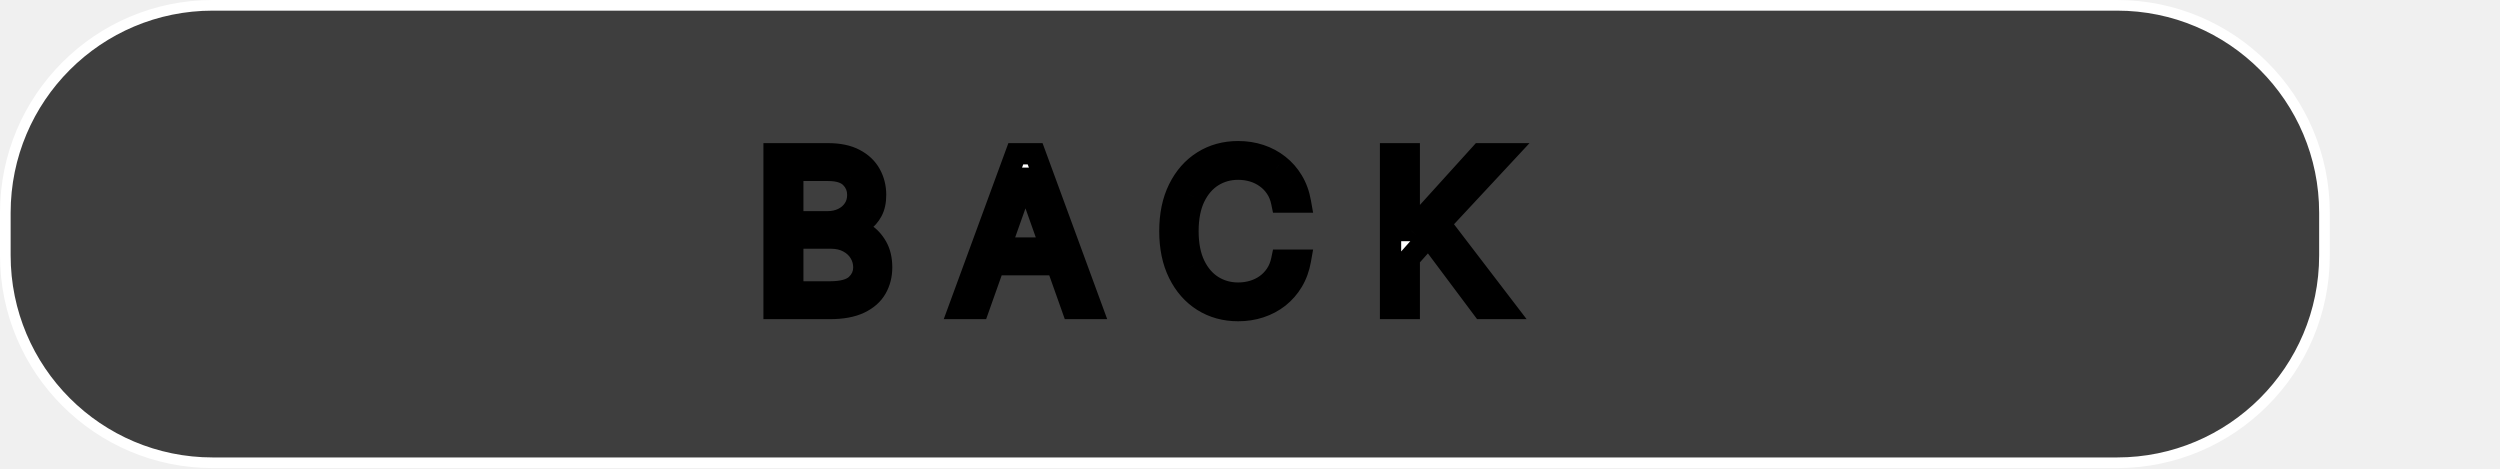
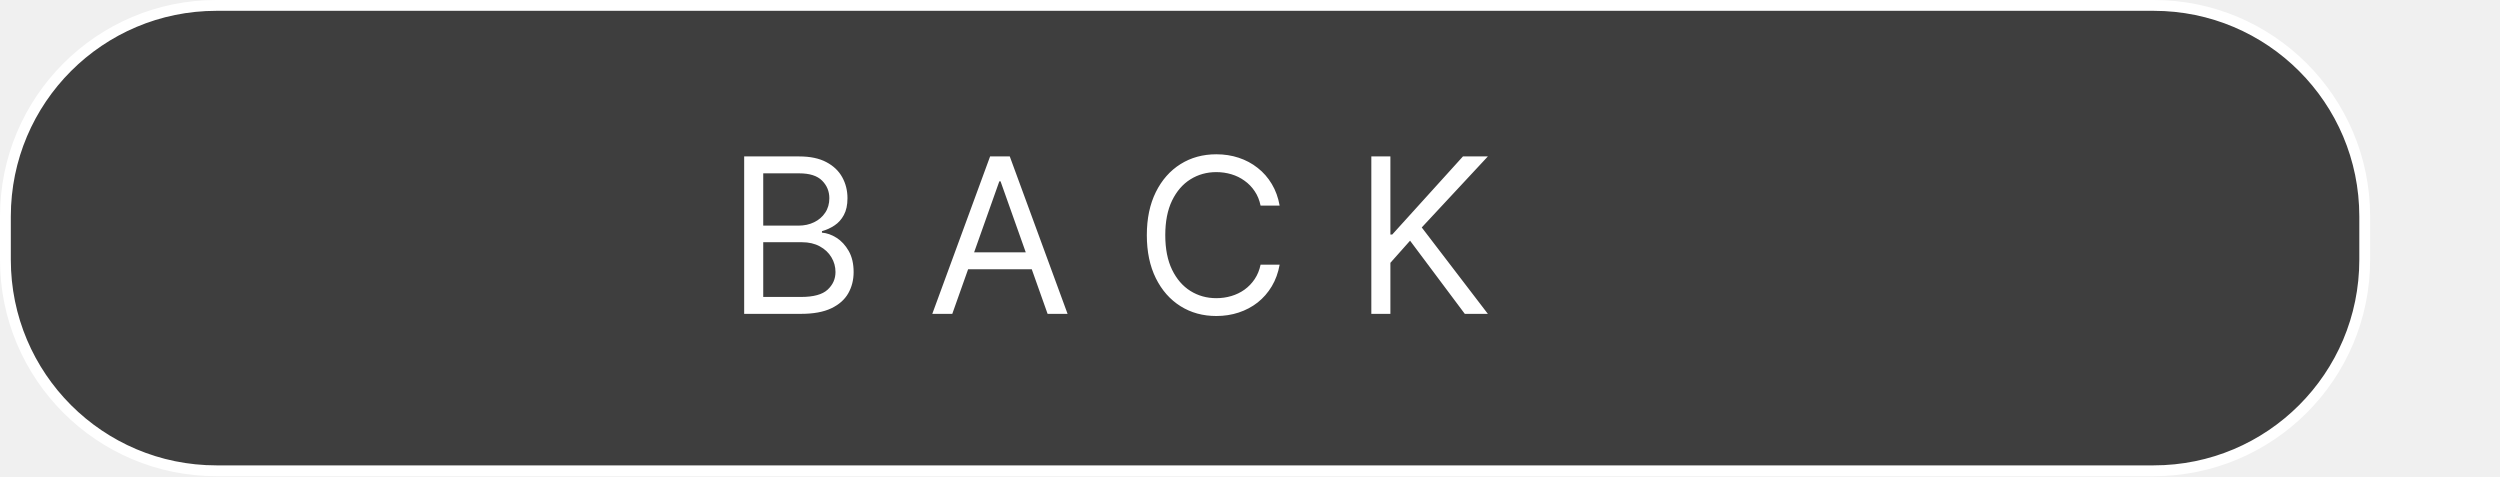
- <svg xmlns="http://www.w3.org/2000/svg" width="235" height="44" viewBox="0 0 235 44" fill="none">
+ <svg xmlns="http://www.w3.org/2000/svg" width="231" height="44" viewBox="0 0 231 44" fill="none">
  <rect x="0.5" y="0.5" width="218" height="43" rx="19.5" fill="black" fill-opacity="0.74" stroke="white" />
-   <path d="M72.761 29V14.454H77.847C78.86 14.454 79.695 14.63 80.354 14.98C81.012 15.326 81.502 15.792 81.824 16.379C82.146 16.962 82.307 17.608 82.307 18.318C82.307 18.943 82.195 19.459 81.973 19.866C81.755 20.274 81.466 20.596 81.106 20.832C80.751 21.069 80.365 21.244 79.949 21.358V21.5C80.394 21.528 80.841 21.685 81.291 21.969C81.741 22.253 82.117 22.66 82.421 23.19C82.724 23.721 82.875 24.369 82.875 25.136C82.875 25.866 82.709 26.521 82.378 27.104C82.046 27.686 81.523 28.148 80.808 28.489C80.093 28.829 79.163 29 78.017 29H72.761ZM74.523 27.438H78.017C79.168 27.438 79.984 27.215 80.467 26.77C80.955 26.32 81.199 25.776 81.199 25.136C81.199 24.644 81.073 24.189 80.822 23.773C80.572 23.351 80.214 23.015 79.75 22.764C79.286 22.509 78.737 22.381 78.102 22.381H74.523V27.438ZM74.523 20.847H77.79C78.32 20.847 78.798 20.742 79.224 20.534C79.655 20.326 79.996 20.032 80.247 19.653C80.503 19.275 80.631 18.829 80.631 18.318C80.631 17.679 80.408 17.137 79.963 16.692C79.518 16.242 78.812 16.017 77.847 16.017H74.523V20.847ZM91.991 29H90.144L95.485 14.454H97.303L102.644 29H100.798L96.451 16.756H96.337L91.991 29ZM92.673 23.318H100.116V24.881H92.673V23.318ZM122.239 19H120.478C120.374 18.493 120.192 18.048 119.931 17.665C119.675 17.281 119.363 16.959 118.994 16.699C118.629 16.434 118.224 16.235 117.779 16.102C117.334 15.97 116.87 15.903 116.387 15.903C115.506 15.903 114.709 16.126 113.994 16.571C113.283 17.016 112.718 17.672 112.296 18.538C111.879 19.405 111.671 20.468 111.671 21.727C111.671 22.987 111.879 24.05 112.296 24.916C112.718 25.783 113.283 26.438 113.994 26.884C114.709 27.329 115.506 27.551 116.387 27.551C116.87 27.551 117.334 27.485 117.779 27.352C118.224 27.22 118.629 27.023 118.994 26.763C119.363 26.498 119.675 26.173 119.931 25.79C120.192 25.401 120.374 24.956 120.478 24.454H122.239C122.107 25.198 121.865 25.863 121.515 26.45C121.165 27.037 120.729 27.537 120.208 27.949C119.687 28.356 119.103 28.666 118.454 28.879C117.81 29.092 117.121 29.199 116.387 29.199C115.147 29.199 114.043 28.896 113.077 28.29C112.112 27.684 111.352 26.822 110.798 25.704C110.244 24.587 109.967 23.261 109.967 21.727C109.967 20.193 110.244 18.867 110.798 17.75C111.352 16.633 112.112 15.771 113.077 15.165C114.043 14.559 115.147 14.256 116.387 14.256C117.121 14.256 117.81 14.362 118.454 14.575C119.103 14.788 119.687 15.101 120.208 15.513C120.729 15.92 121.165 16.417 121.515 17.004C121.865 17.587 122.107 18.252 122.239 19ZM130.711 29V14.454H132.472V21.671H132.642L139.176 14.454H141.478L135.37 21.017L141.478 29H139.347L134.29 22.239L132.472 24.284V29H130.711Z" fill="white" />
-   <path d="M72.761 29H71.761V30H72.761V29ZM72.761 14.454V13.454H71.761V14.454H72.761ZM80.354 14.98L79.884 15.863L79.889 15.865L80.354 14.98ZM81.824 16.379L80.947 16.86L80.949 16.863L81.824 16.379ZM81.973 19.866L81.096 19.387L81.091 19.395L81.973 19.866ZM81.106 20.832L80.557 19.997L80.552 20L81.106 20.832ZM79.949 21.358L79.686 20.393L78.949 20.594V21.358H79.949ZM79.949 21.5H78.949V22.438L79.885 22.498L79.949 21.5ZM81.291 21.969L80.757 22.814L80.757 22.814L81.291 21.969ZM82.378 27.104L83.247 27.598L83.247 27.598L82.378 27.104ZM80.808 28.489L80.378 27.586L80.378 27.586L80.808 28.489ZM74.523 27.438H73.523V28.438H74.523V27.438ZM80.467 26.77L81.145 27.505L81.145 27.505L80.467 26.77ZM80.822 23.773L79.963 24.284L79.966 24.289L80.822 23.773ZM79.75 22.764L79.267 23.64L79.274 23.644L79.75 22.764ZM74.523 22.381V21.381H73.523V22.381H74.523ZM74.523 20.847H73.523V21.847H74.523V20.847ZM79.224 20.534L78.789 19.634L78.785 19.636L79.224 20.534ZM80.247 19.653L79.418 19.094L79.413 19.101L80.247 19.653ZM79.963 16.692L79.252 17.395L79.256 17.399L79.963 16.692ZM74.523 16.017V15.017H73.523V16.017H74.523ZM73.761 29V14.454H71.761V29H73.761ZM72.761 15.454H77.847V13.454H72.761V15.454ZM77.847 15.454C78.752 15.454 79.413 15.612 79.884 15.863L80.824 14.097C79.978 13.647 78.968 13.454 77.847 13.454V15.454ZM79.889 15.865C80.393 16.13 80.73 16.464 80.947 16.86L82.701 15.898C82.274 15.12 81.631 14.521 80.819 14.095L79.889 15.865ZM80.949 16.863C81.183 17.287 81.307 17.765 81.307 18.318H83.307C83.307 17.451 83.108 16.636 82.699 15.895L80.949 16.863ZM81.307 18.318C81.307 18.831 81.215 19.169 81.096 19.387L82.85 20.346C83.177 19.75 83.307 19.055 83.307 18.318H81.307ZM81.091 19.395C80.946 19.666 80.767 19.858 80.557 19.997L81.656 21.668C82.165 21.333 82.564 20.881 82.855 20.338L81.091 19.395ZM80.552 20C80.287 20.177 80 20.308 79.686 20.393L80.212 22.323C80.731 22.181 81.216 21.962 81.661 21.664L80.552 20ZM78.949 21.358V21.5H80.949V21.358H78.949ZM79.885 22.498C80.134 22.514 80.422 22.602 80.757 22.814L81.825 21.123C81.261 20.767 80.654 20.543 80.013 20.502L79.885 22.498ZM80.757 22.814C81.049 22.999 81.318 23.277 81.552 23.686L83.289 22.694C82.917 22.043 82.433 21.507 81.825 21.123L80.757 22.814ZM81.552 23.686C81.749 24.032 81.875 24.5 81.875 25.136H83.875C83.875 24.239 83.698 23.41 83.289 22.694L81.552 23.686ZM81.875 25.136C81.875 25.708 81.747 26.191 81.509 26.609L83.247 27.598C83.672 26.852 83.875 26.023 83.875 25.136H81.875ZM81.509 26.609C81.296 26.983 80.943 27.317 80.378 27.586L81.239 29.391C82.104 28.979 82.797 28.389 83.247 27.598L81.509 26.609ZM80.378 27.586C79.844 27.841 79.076 28 78.017 28V30C79.25 30 80.343 29.818 81.239 29.391L80.378 27.586ZM78.017 28H72.761V30H78.017V28ZM74.523 28.438H78.017V26.438H74.523V28.438ZM78.017 28.438C79.246 28.438 80.381 28.209 81.145 27.505L79.79 26.035C79.588 26.221 79.089 26.438 78.017 26.438V28.438ZM81.145 27.505C81.829 26.874 82.199 26.067 82.199 25.136H80.199C80.199 25.485 80.081 25.766 79.789 26.035L81.145 27.505ZM82.199 25.136C82.199 24.465 82.025 23.831 81.679 23.257L79.966 24.289C80.122 24.548 80.199 24.823 80.199 25.136H82.199ZM81.682 23.261C81.331 22.673 80.836 22.215 80.226 21.885L79.274 23.644C79.592 23.816 79.812 24.03 79.963 24.284L81.682 23.261ZM80.233 21.888C79.594 21.537 78.872 21.381 78.102 21.381V23.381C78.601 23.381 78.978 23.48 79.267 23.64L80.233 21.888ZM78.102 21.381H74.523V23.381H78.102V21.381ZM73.523 22.381V27.438H75.523V22.381H73.523ZM74.523 21.847H77.79V19.847H74.523V21.847ZM77.79 21.847C78.454 21.847 79.085 21.715 79.664 21.433L78.785 19.636C78.511 19.77 78.186 19.847 77.79 19.847V21.847ZM79.66 21.434C80.243 21.152 80.725 20.742 81.081 20.206L79.413 19.101C79.267 19.322 79.067 19.499 78.789 19.634L79.66 21.434ZM81.076 20.213C81.456 19.649 81.631 19.004 81.631 18.318H79.631C79.631 18.655 79.549 18.9 79.418 19.094L81.076 20.213ZM81.631 18.318C81.631 17.418 81.306 16.62 80.67 15.985L79.256 17.399C79.51 17.653 79.631 17.94 79.631 18.318H81.631ZM80.674 15.988C79.962 15.269 78.941 15.017 77.847 15.017V17.017C78.684 17.017 79.074 17.215 79.252 17.395L80.674 15.988ZM77.847 15.017H74.523V17.017H77.847V15.017ZM73.523 16.017V20.847H75.523V16.017H73.523ZM91.991 29V30H92.697L92.933 29.334L91.991 29ZM90.144 29L89.206 28.655L88.712 30H90.144V29ZM95.485 14.454V13.454H94.787L94.546 14.11L95.485 14.454ZM97.303 14.454L98.242 14.11L98.001 13.454H97.303V14.454ZM102.644 29V30H104.077L103.583 28.655L102.644 29ZM100.798 29L99.855 29.334L100.091 30H100.798V29ZM96.451 16.756L97.393 16.421L97.157 15.756H96.451V16.756ZM96.337 16.756V15.756H95.631L95.395 16.421L96.337 16.756ZM92.673 23.318V22.318H91.673V23.318H92.673ZM100.116 23.318H101.116V22.318H100.116V23.318ZM100.116 24.881V25.881H101.116V24.881H100.116ZM92.673 24.881H91.673V25.881H92.673V24.881ZM91.991 28H90.144V30H91.991V28ZM91.083 29.345L96.424 14.799L94.546 14.11L89.206 28.655L91.083 29.345ZM95.485 15.454H97.303V13.454H95.485V15.454ZM96.365 14.799L101.705 29.345L103.583 28.655L98.242 14.11L96.365 14.799ZM102.644 28H100.798V30H102.644V28ZM101.74 28.666L97.393 16.421L95.509 17.09L99.855 29.334L101.74 28.666ZM96.451 15.756H96.337V17.756H96.451V15.756ZM95.395 16.421L91.048 28.666L92.933 29.334L97.28 17.09L95.395 16.421ZM92.673 24.318H100.116V22.318H92.673V24.318ZM99.116 23.318V24.881H101.116V23.318H99.116ZM100.116 23.881H92.673V25.881H100.116V23.881ZM93.673 24.881V23.318H91.673V24.881H93.673ZM122.239 19V20H123.432L123.224 18.826L122.239 19ZM120.478 19L119.498 19.201L119.663 20H120.478V19ZM119.931 17.665L119.099 18.22L119.104 18.227L119.931 17.665ZM118.994 16.699L118.405 17.508L118.411 17.512L118.417 17.516L118.994 16.699ZM117.779 16.102L117.494 17.061L117.494 17.061L117.779 16.102ZM113.994 16.571L113.465 15.722L113.463 15.724L113.994 16.571ZM112.296 18.538L111.397 18.101L111.395 18.105L112.296 18.538ZM112.296 24.916L111.395 25.35L111.397 25.354L112.296 24.916ZM113.994 26.884L113.463 27.731L113.465 27.733L113.994 26.884ZM117.779 27.352L117.494 26.394L117.494 26.394L117.779 27.352ZM118.994 26.763L119.575 27.576L119.577 27.575L118.994 26.763ZM119.931 25.79L119.101 25.233L119.099 25.235L119.931 25.79ZM120.478 24.454V23.454H119.664L119.499 24.251L120.478 24.454ZM122.239 24.454L123.224 24.63L123.433 23.454H122.239V24.454ZM121.515 26.45L120.656 25.938L120.656 25.938L121.515 26.45ZM120.208 27.949L120.824 28.737L120.828 28.733L120.208 27.949ZM118.454 28.879L118.142 27.929L118.14 27.93L118.454 28.879ZM113.077 28.29L112.546 29.137L112.546 29.137L113.077 28.29ZM110.798 25.704L111.694 25.26L111.694 25.26L110.798 25.704ZM110.798 17.75L109.902 17.306L110.798 17.75ZM118.454 14.575L118.14 15.525L118.142 15.525L118.454 14.575ZM120.208 15.513L119.588 16.297L119.592 16.301L120.208 15.513ZM121.515 17.004L120.656 17.517L120.658 17.52L121.515 17.004ZM122.239 18H120.478V20H122.239V18ZM121.457 18.799C121.33 18.178 121.101 17.607 120.758 17.103L119.104 18.227C119.282 18.489 119.418 18.809 119.498 19.201L121.457 18.799ZM120.763 17.11C120.441 16.626 120.042 16.215 119.57 15.882L118.417 17.516C118.684 17.704 118.91 17.936 119.099 18.22L120.763 17.11ZM119.582 15.89C119.123 15.556 118.615 15.308 118.065 15.144L117.494 17.061C117.833 17.162 118.135 17.311 118.405 17.508L119.582 15.89ZM118.065 15.144C117.523 14.983 116.963 14.903 116.387 14.903V16.903C116.777 16.903 117.145 16.957 117.494 17.061L118.065 15.144ZM116.387 14.903C115.329 14.903 114.346 15.174 113.465 15.722L114.522 17.42C115.071 17.078 115.684 16.903 116.387 16.903V14.903ZM113.463 15.724C112.571 16.282 111.888 17.092 111.397 18.101L113.195 18.976C113.547 18.252 113.996 17.75 114.525 17.418L113.463 15.724ZM111.395 18.105C110.896 19.142 110.671 20.362 110.671 21.727H112.671C112.671 20.573 112.863 19.668 113.197 18.972L111.395 18.105ZM110.671 21.727C110.671 23.092 110.896 24.313 111.395 25.35L113.197 24.483C112.863 23.787 112.671 22.881 112.671 21.727H110.671ZM111.397 25.354C111.888 26.363 112.571 27.172 113.463 27.731L114.525 26.036C113.996 25.705 113.547 25.203 113.195 24.479L111.397 25.354ZM113.465 27.733C114.346 28.281 115.329 28.551 116.387 28.551V26.551C115.684 26.551 115.071 26.376 114.522 26.035L113.465 27.733ZM116.387 28.551C116.963 28.551 117.523 28.472 118.065 28.311L117.494 26.394C117.145 26.498 116.777 26.551 116.387 26.551V28.551ZM118.065 28.311C118.612 28.148 119.117 27.904 119.575 27.576L118.412 25.949C118.141 26.143 117.837 26.292 117.494 26.394L118.065 28.311ZM119.577 27.575C120.045 27.239 120.442 26.827 120.763 26.345L119.099 25.235C118.909 25.52 118.681 25.756 118.41 25.951L119.577 27.575ZM120.762 26.347C121.101 25.841 121.329 25.274 121.457 24.658L119.499 24.251C119.418 24.639 119.282 24.962 119.101 25.233L120.762 26.347ZM120.478 25.454H122.239V23.454H120.478V25.454ZM121.255 24.279C121.141 24.916 120.939 25.465 120.656 25.938L122.374 26.963C122.792 26.262 123.072 25.48 123.224 24.63L121.255 24.279ZM120.656 25.938C120.366 26.424 120.01 26.83 119.588 27.165L120.828 28.733C121.447 28.244 121.963 27.651 122.374 26.963L120.656 25.938ZM119.592 27.161C119.165 27.495 118.684 27.751 118.142 27.929L118.766 29.829C119.521 29.581 120.209 29.218 120.824 28.737L119.592 27.161ZM118.14 27.93C117.605 28.107 117.023 28.199 116.387 28.199V30.199C117.219 30.199 118.015 30.078 118.768 29.829L118.14 27.93ZM116.387 28.199C115.317 28.199 114.402 27.94 113.609 27.443L112.546 29.137C113.685 29.852 114.976 30.199 116.387 30.199V28.199ZM113.609 27.443C112.814 26.944 112.173 26.229 111.694 25.26L109.902 26.149C110.53 27.416 111.409 28.424 112.546 29.137L113.609 27.443ZM111.694 25.26C111.222 24.309 110.967 23.142 110.967 21.727H108.967C108.967 23.381 109.265 24.865 109.902 26.149L111.694 25.26ZM110.967 21.727C110.967 20.312 111.222 19.145 111.694 18.194L109.902 17.306C109.265 18.589 108.967 20.074 108.967 21.727H110.967ZM111.694 18.194C112.173 17.226 112.814 16.511 113.609 16.012L112.546 14.318C111.409 15.031 110.53 16.039 109.902 17.306L111.694 18.194ZM113.609 16.012C114.402 15.514 115.317 15.256 116.387 15.256V13.256C114.976 13.256 113.685 13.603 112.546 14.318L113.609 16.012ZM116.387 15.256C117.023 15.256 117.605 15.348 118.14 15.525L118.768 13.626C118.015 13.377 117.219 13.256 116.387 13.256V15.256ZM118.142 15.525C118.682 15.703 119.162 15.96 119.588 16.297L120.828 14.728C120.213 14.242 119.523 13.874 118.766 13.625L118.142 15.525ZM119.592 16.301C120.012 16.629 120.367 17.032 120.656 17.517L122.374 16.492C121.962 15.802 121.445 15.211 120.824 14.725L119.592 16.301ZM120.658 17.52C120.938 17.986 121.141 18.533 121.255 19.174L123.224 18.826C123.073 17.971 122.792 17.188 122.372 16.489L120.658 17.52ZM130.711 29H129.711V30H130.711V29ZM130.711 14.454V13.454H129.711V14.454H130.711ZM132.472 14.454H133.472V13.454H132.472V14.454ZM132.472 21.671H131.472V22.671H132.472V21.671ZM132.642 21.671V22.671H133.086L133.384 22.342L132.642 21.671ZM139.176 14.454V13.454H138.733L138.435 13.783L139.176 14.454ZM141.478 14.454L142.21 15.136L143.774 13.454H141.478V14.454ZM135.37 21.017L134.638 20.336L134.062 20.954L134.575 21.625L135.37 21.017ZM141.478 29V30H143.502L142.272 28.392L141.478 29ZM139.347 29L138.546 29.599L138.846 30H139.347V29ZM134.29 22.239L135.091 21.64L134.357 20.658L133.543 21.574L134.29 22.239ZM132.472 24.284L131.725 23.62L131.472 23.904V24.284H132.472ZM132.472 29V30H133.472V29H132.472ZM131.711 29V14.454H129.711V29H131.711ZM130.711 15.454H132.472V13.454H130.711V15.454ZM131.472 14.454V21.671H133.472V14.454H131.472ZM132.472 22.671H132.642V20.671H132.472V22.671ZM133.384 22.342L139.918 15.126L138.435 13.783L131.901 20.999L133.384 22.342ZM139.176 15.454H141.478V13.454H139.176V15.454ZM140.746 13.773L134.638 20.336L136.102 21.698L142.21 15.136L140.746 13.773ZM134.575 21.625L140.683 29.608L142.272 28.392L136.164 20.409L134.575 21.625ZM141.478 28H139.347V30H141.478V28ZM140.148 28.401L135.091 21.64L133.489 22.838L138.546 29.599L140.148 28.401ZM133.543 21.574L131.725 23.62L133.219 24.948L135.038 22.903L133.543 21.574ZM131.472 24.284V29H133.472V24.284H131.472ZM132.472 28H130.711V30H132.472V28Z" fill="black" />
+   <path d="M68.761 29V14.454H73.847C74.86 14.454 75.695 14.63 76.354 14.98C77.012 15.326 77.502 15.792 77.824 16.379C78.146 16.962 78.307 17.608 78.307 18.318C78.307 18.943 78.195 19.459 77.973 19.866C77.755 20.274 77.466 20.596 77.106 20.832C76.751 21.069 76.365 21.244 75.949 21.358V21.5C76.394 21.528 76.841 21.685 77.291 21.969C77.741 22.253 78.117 22.66 78.421 23.19C78.724 23.721 78.875 24.369 78.875 25.136C78.875 25.866 78.709 26.521 78.378 27.104C78.046 27.686 77.523 28.148 76.808 28.489C76.093 28.829 75.163 29 74.017 29H68.761ZM70.523 27.438H74.017C75.168 27.438 75.984 27.215 76.467 26.77C76.955 26.32 77.199 25.776 77.199 25.136C77.199 24.644 77.073 24.189 76.822 23.773C76.572 23.351 76.214 23.015 75.75 22.764C75.286 22.509 74.737 22.381 74.102 22.381H70.523V27.438ZM70.523 20.847H73.79C74.32 20.847 74.798 20.742 75.224 20.534C75.655 20.326 75.996 20.032 76.247 19.653C76.503 19.275 76.631 18.829 76.631 18.318C76.631 17.679 76.408 17.137 75.963 16.692C75.518 16.242 74.812 16.017 73.847 16.017H70.523V20.847ZM87.991 29H86.144L91.485 14.454H93.303L98.644 29H96.798L92.451 16.756H92.337L87.991 29ZM88.673 23.318H96.116V24.881H88.673V23.318ZM118.239 19H116.478C116.374 18.493 116.192 18.048 115.931 17.665C115.675 17.281 115.363 16.959 114.994 16.699C114.629 16.434 114.224 16.235 113.779 16.102C113.334 15.97 112.87 15.903 112.387 15.903C111.506 15.903 110.709 16.126 109.994 16.571C109.283 17.016 108.718 17.672 108.296 18.538C107.879 19.405 107.671 20.468 107.671 21.727C107.671 22.987 107.879 24.05 108.296 24.916C108.718 25.783 109.283 26.438 109.994 26.884C110.709 27.329 111.506 27.551 112.387 27.551C112.87 27.551 113.334 27.485 113.779 27.352C114.224 27.22 114.629 27.023 114.994 26.763C115.363 26.498 115.675 26.173 115.931 25.79C116.192 25.401 116.374 24.956 116.478 24.454H118.239C118.107 25.198 117.865 25.863 117.515 26.45C117.165 27.037 116.729 27.537 116.208 27.949C115.687 28.356 115.103 28.666 114.454 28.879C113.81 29.092 113.121 29.199 112.387 29.199C111.147 29.199 110.043 28.896 109.077 28.29C108.112 27.684 107.352 26.822 106.798 25.704C106.244 24.587 105.967 23.261 105.967 21.727C105.967 20.193 106.244 18.867 106.798 17.75C107.352 16.633 108.112 15.771 109.077 15.165C110.043 14.559 111.147 14.256 112.387 14.256C113.121 14.256 113.81 14.362 114.454 14.575C115.103 14.788 115.687 15.101 116.208 15.513C116.729 15.92 117.165 16.417 117.515 17.004C117.865 17.587 118.107 18.252 118.239 19ZM126.711 29V14.454H128.472V21.671H128.642L135.176 14.454H137.478L131.37 21.017L137.478 29H135.347L130.29 22.239L128.472 24.284V29H126.711Z" fill="white" />
</svg>
